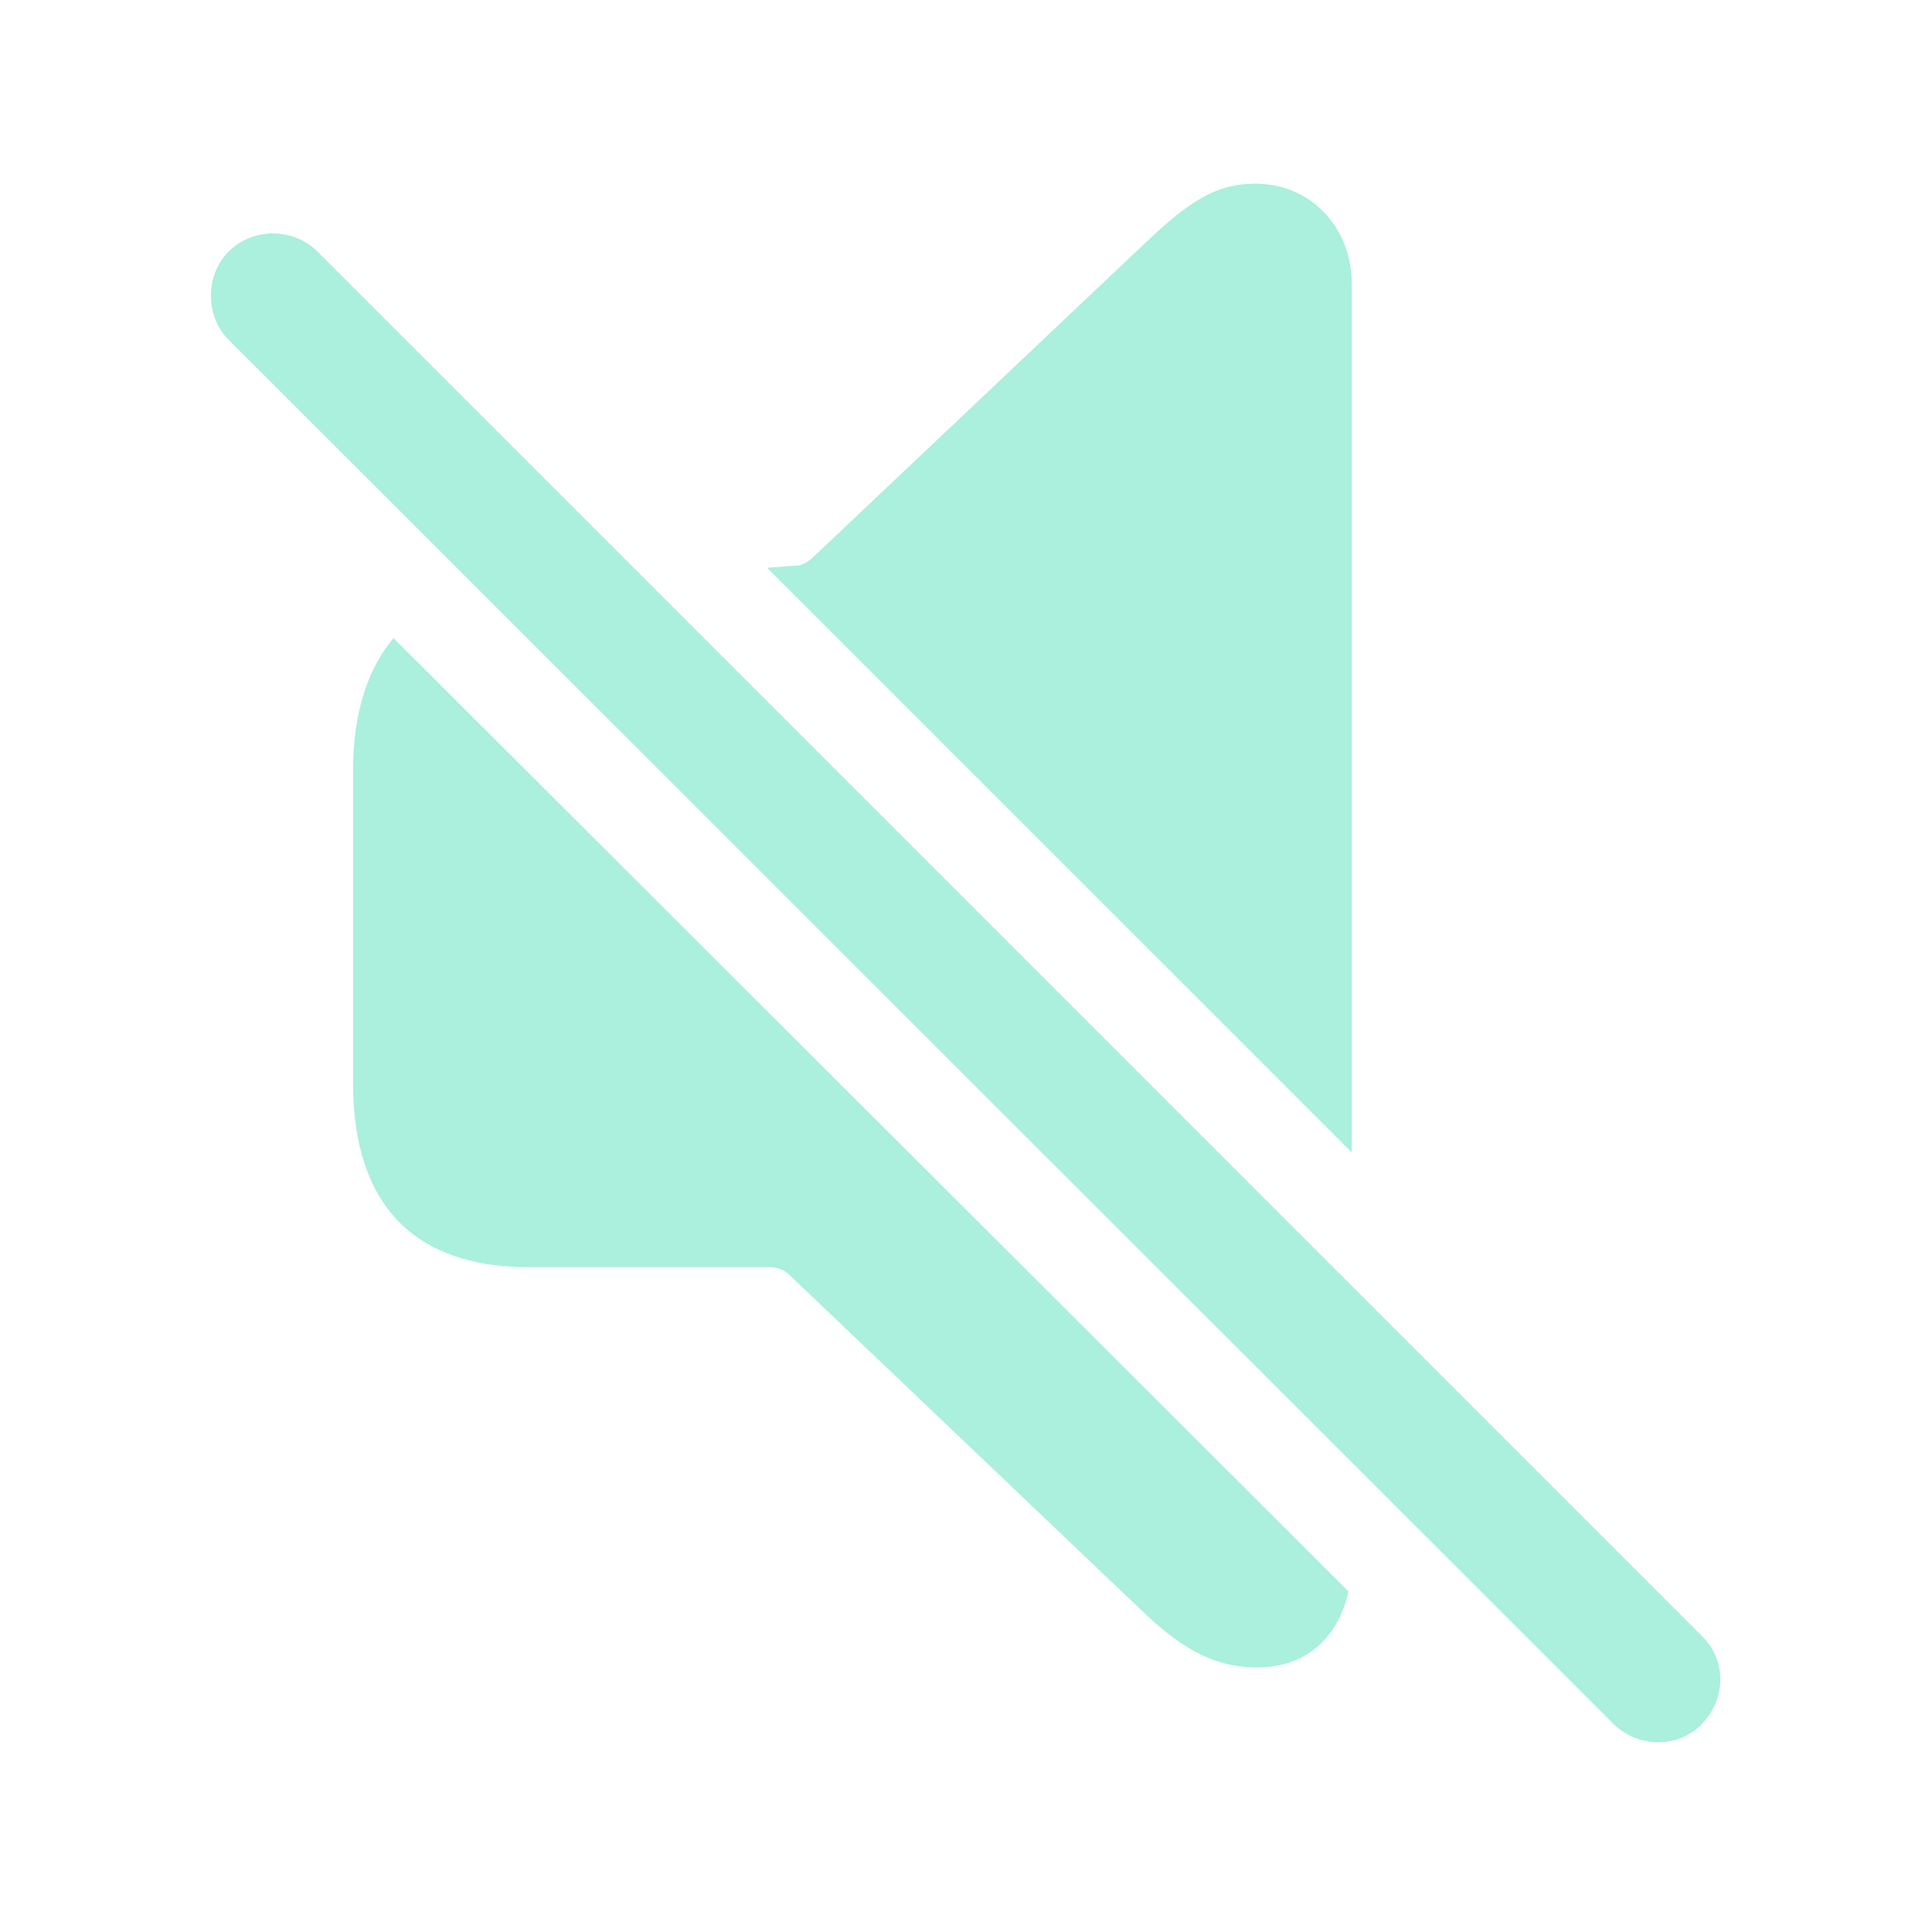
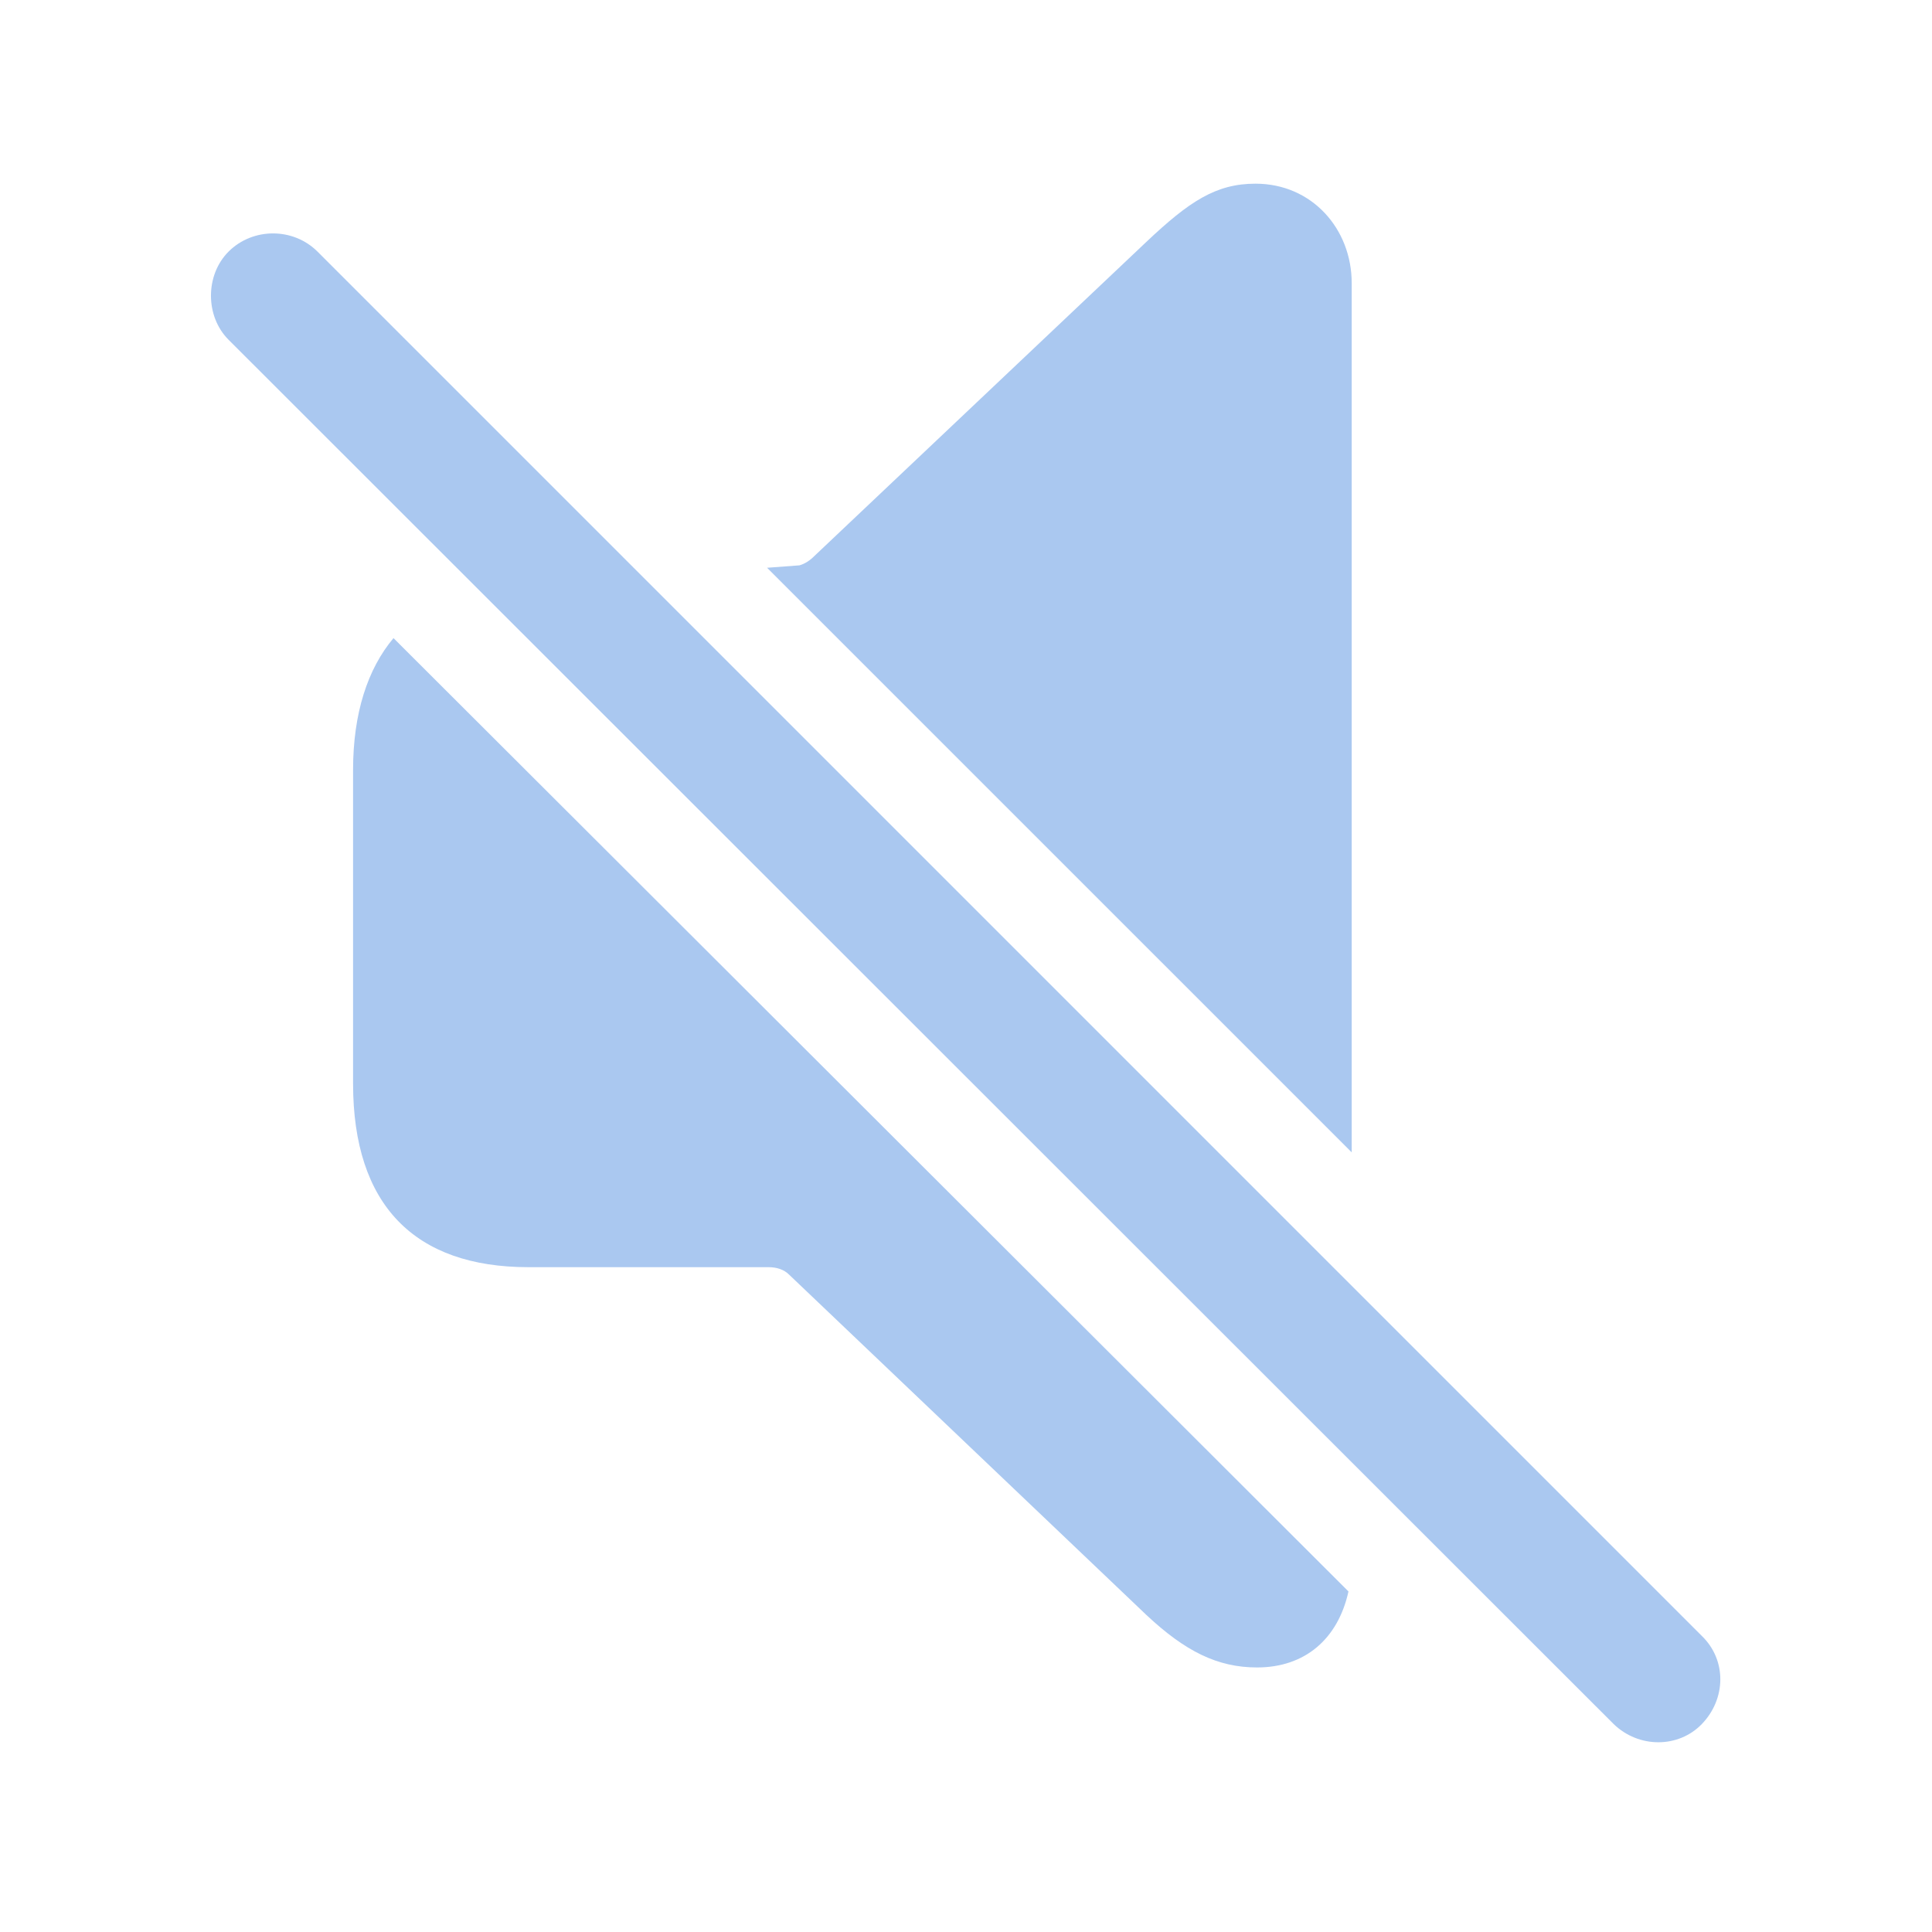
- <svg fill="#AAF0DC" width="120px" height="120px" viewBox="0 0 56 56">
+ <svg fill="#AAC8F0" width="120px" height="120px" viewBox="0 0 56 56">
  <path d="M 39.18 33.402 L 39.18 8.207 C 39.18 6.637 38.031 5.324 36.391 5.324 C 35.242 5.324 34.469 5.84 33.227 7.012 L 23.617 16.105 C 23.477 16.246 23.336 16.34 23.172 16.387 L 22.234 16.457 Z M 46.773 49.973 C 47.5 50.676 48.648 50.676 49.328 49.973 C 50.031 49.246 50.055 48.121 49.328 47.418 L 9.203 7.293 C 8.5 6.59 7.328 6.59 6.625 7.293 C 5.945 7.973 5.945 9.168 6.625 9.848 Z M 36.437 48.332 C 37.82 48.332 38.781 47.512 39.086 46.129 L 11.406 18.496 C 10.656 19.387 10.234 20.676 10.234 22.316 L 10.234 31.41 C 10.234 34.926 12.015 36.73 15.32 36.73 L 22.281 36.73 C 22.515 36.73 22.727 36.801 22.867 36.941 L 33.227 46.809 C 34.352 47.863 35.289 48.332 36.437 48.332 Z" />
</svg>
